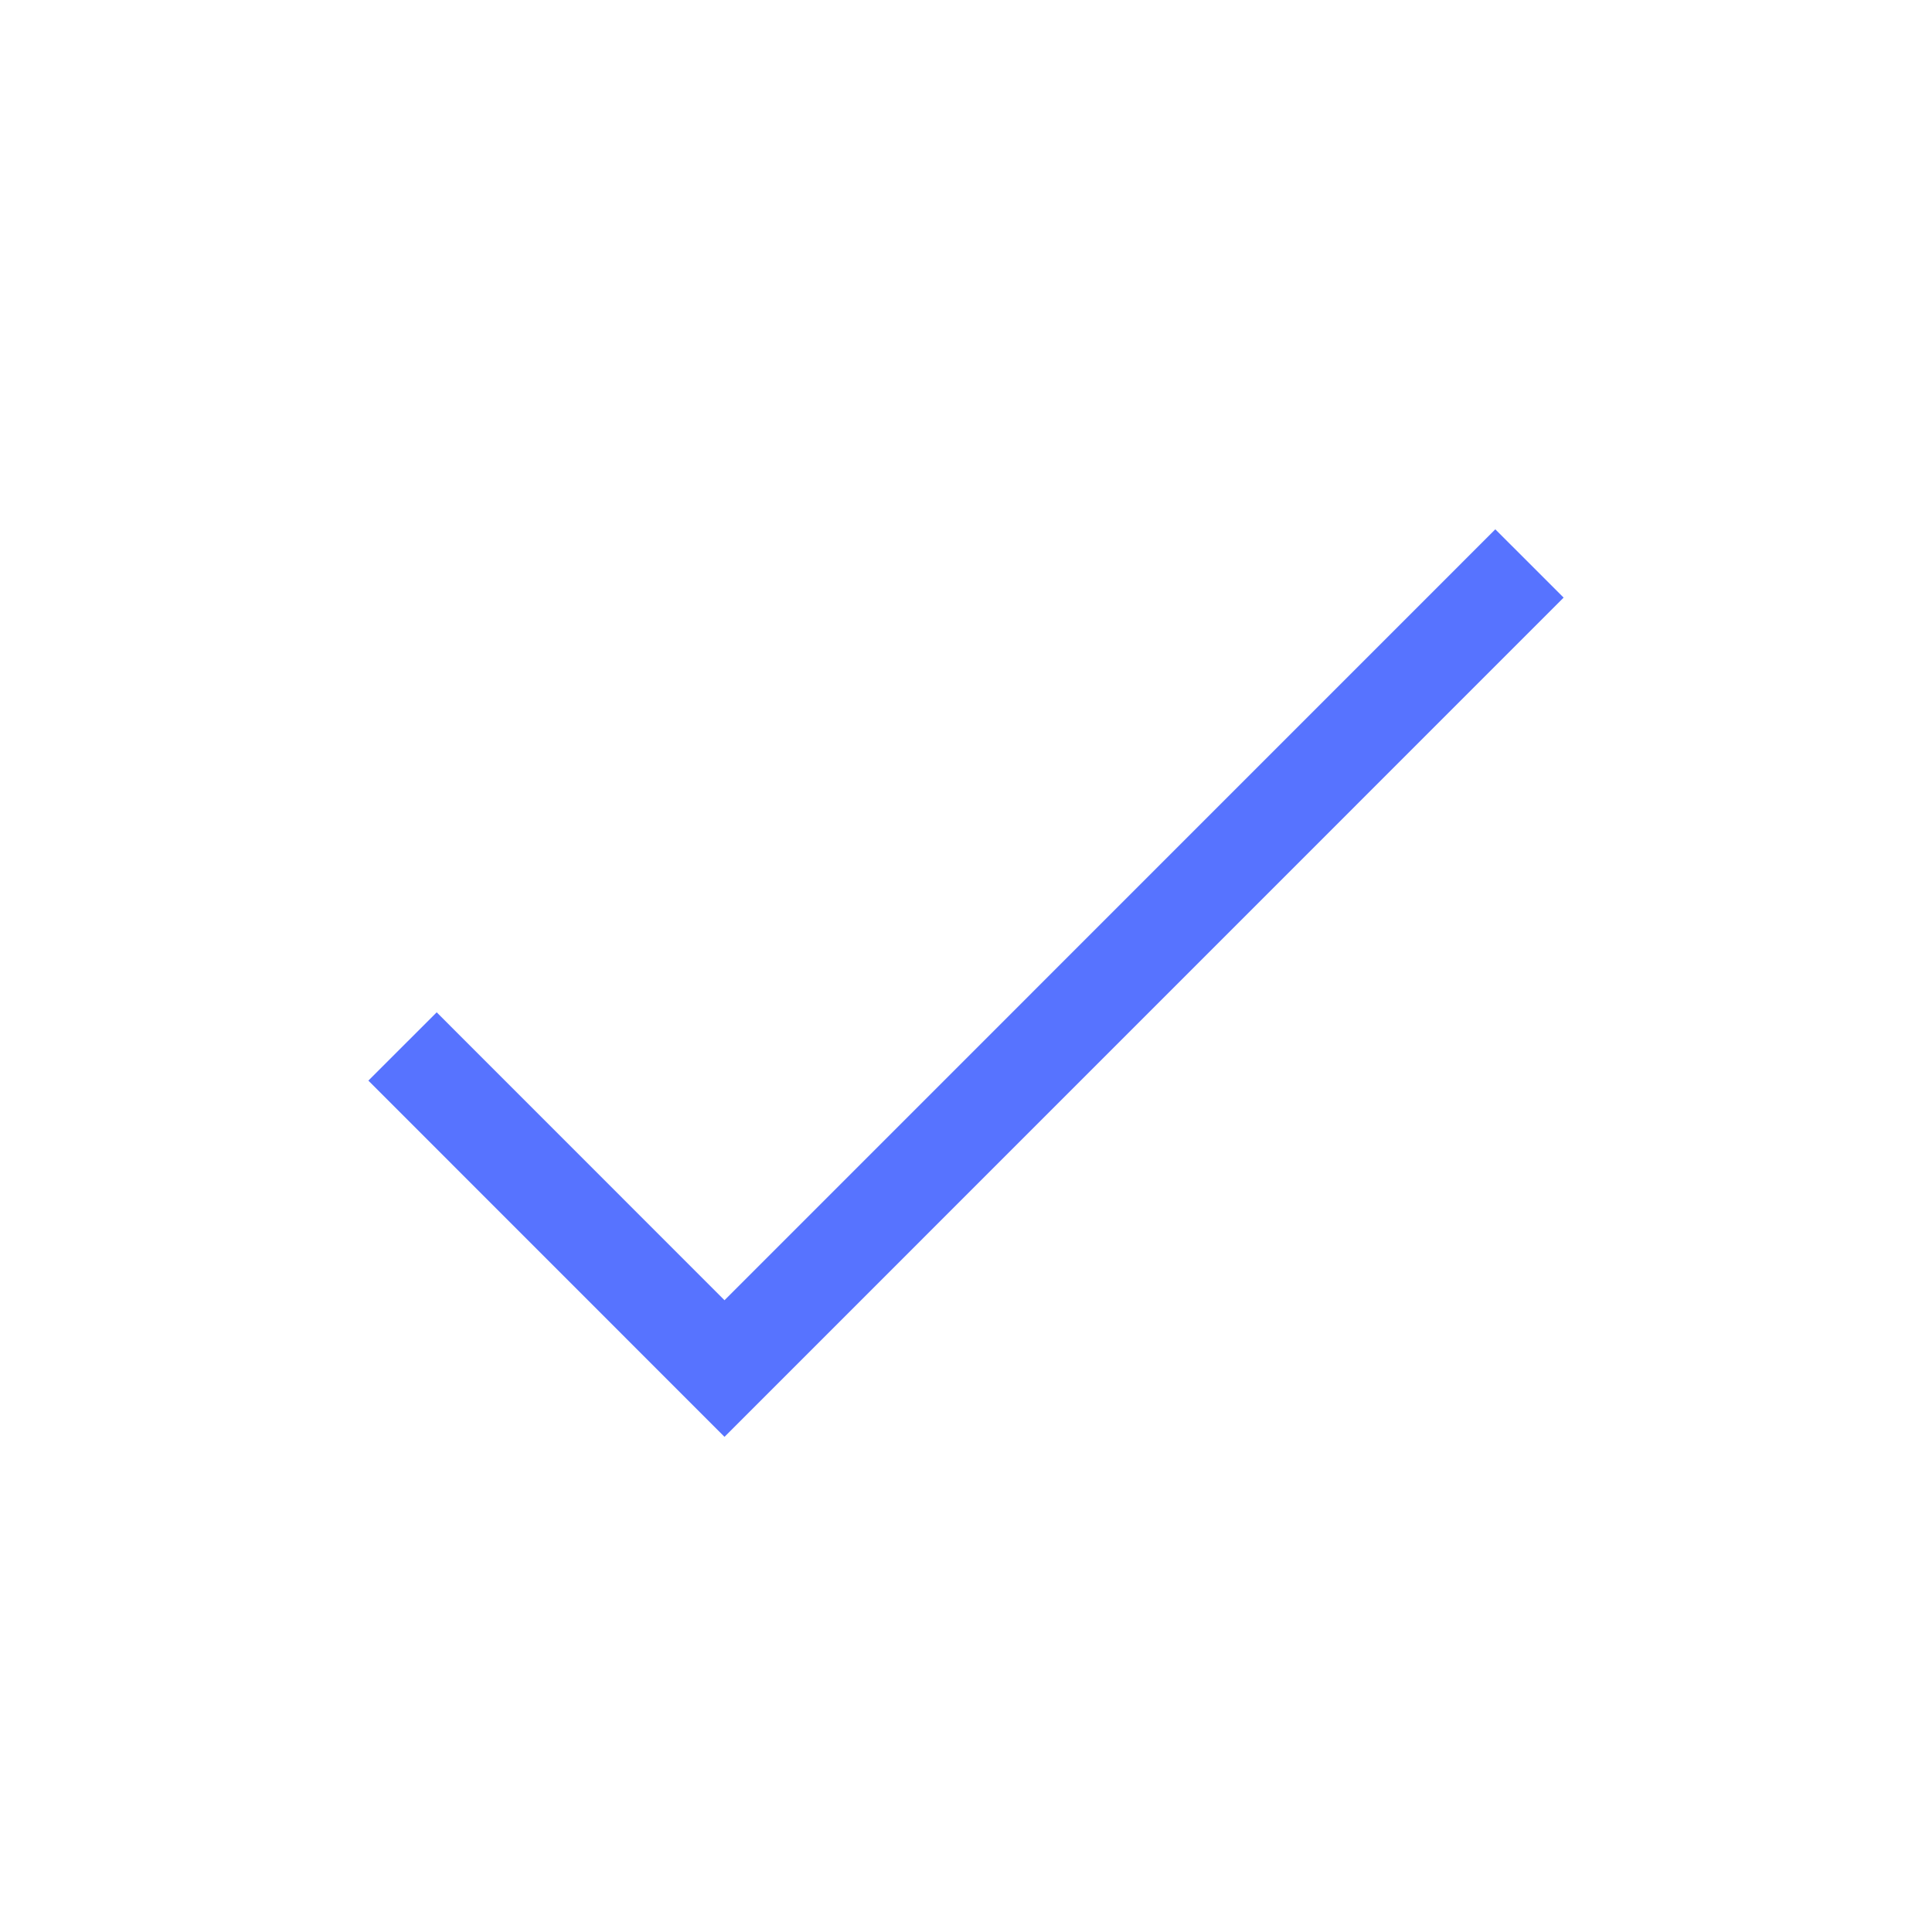
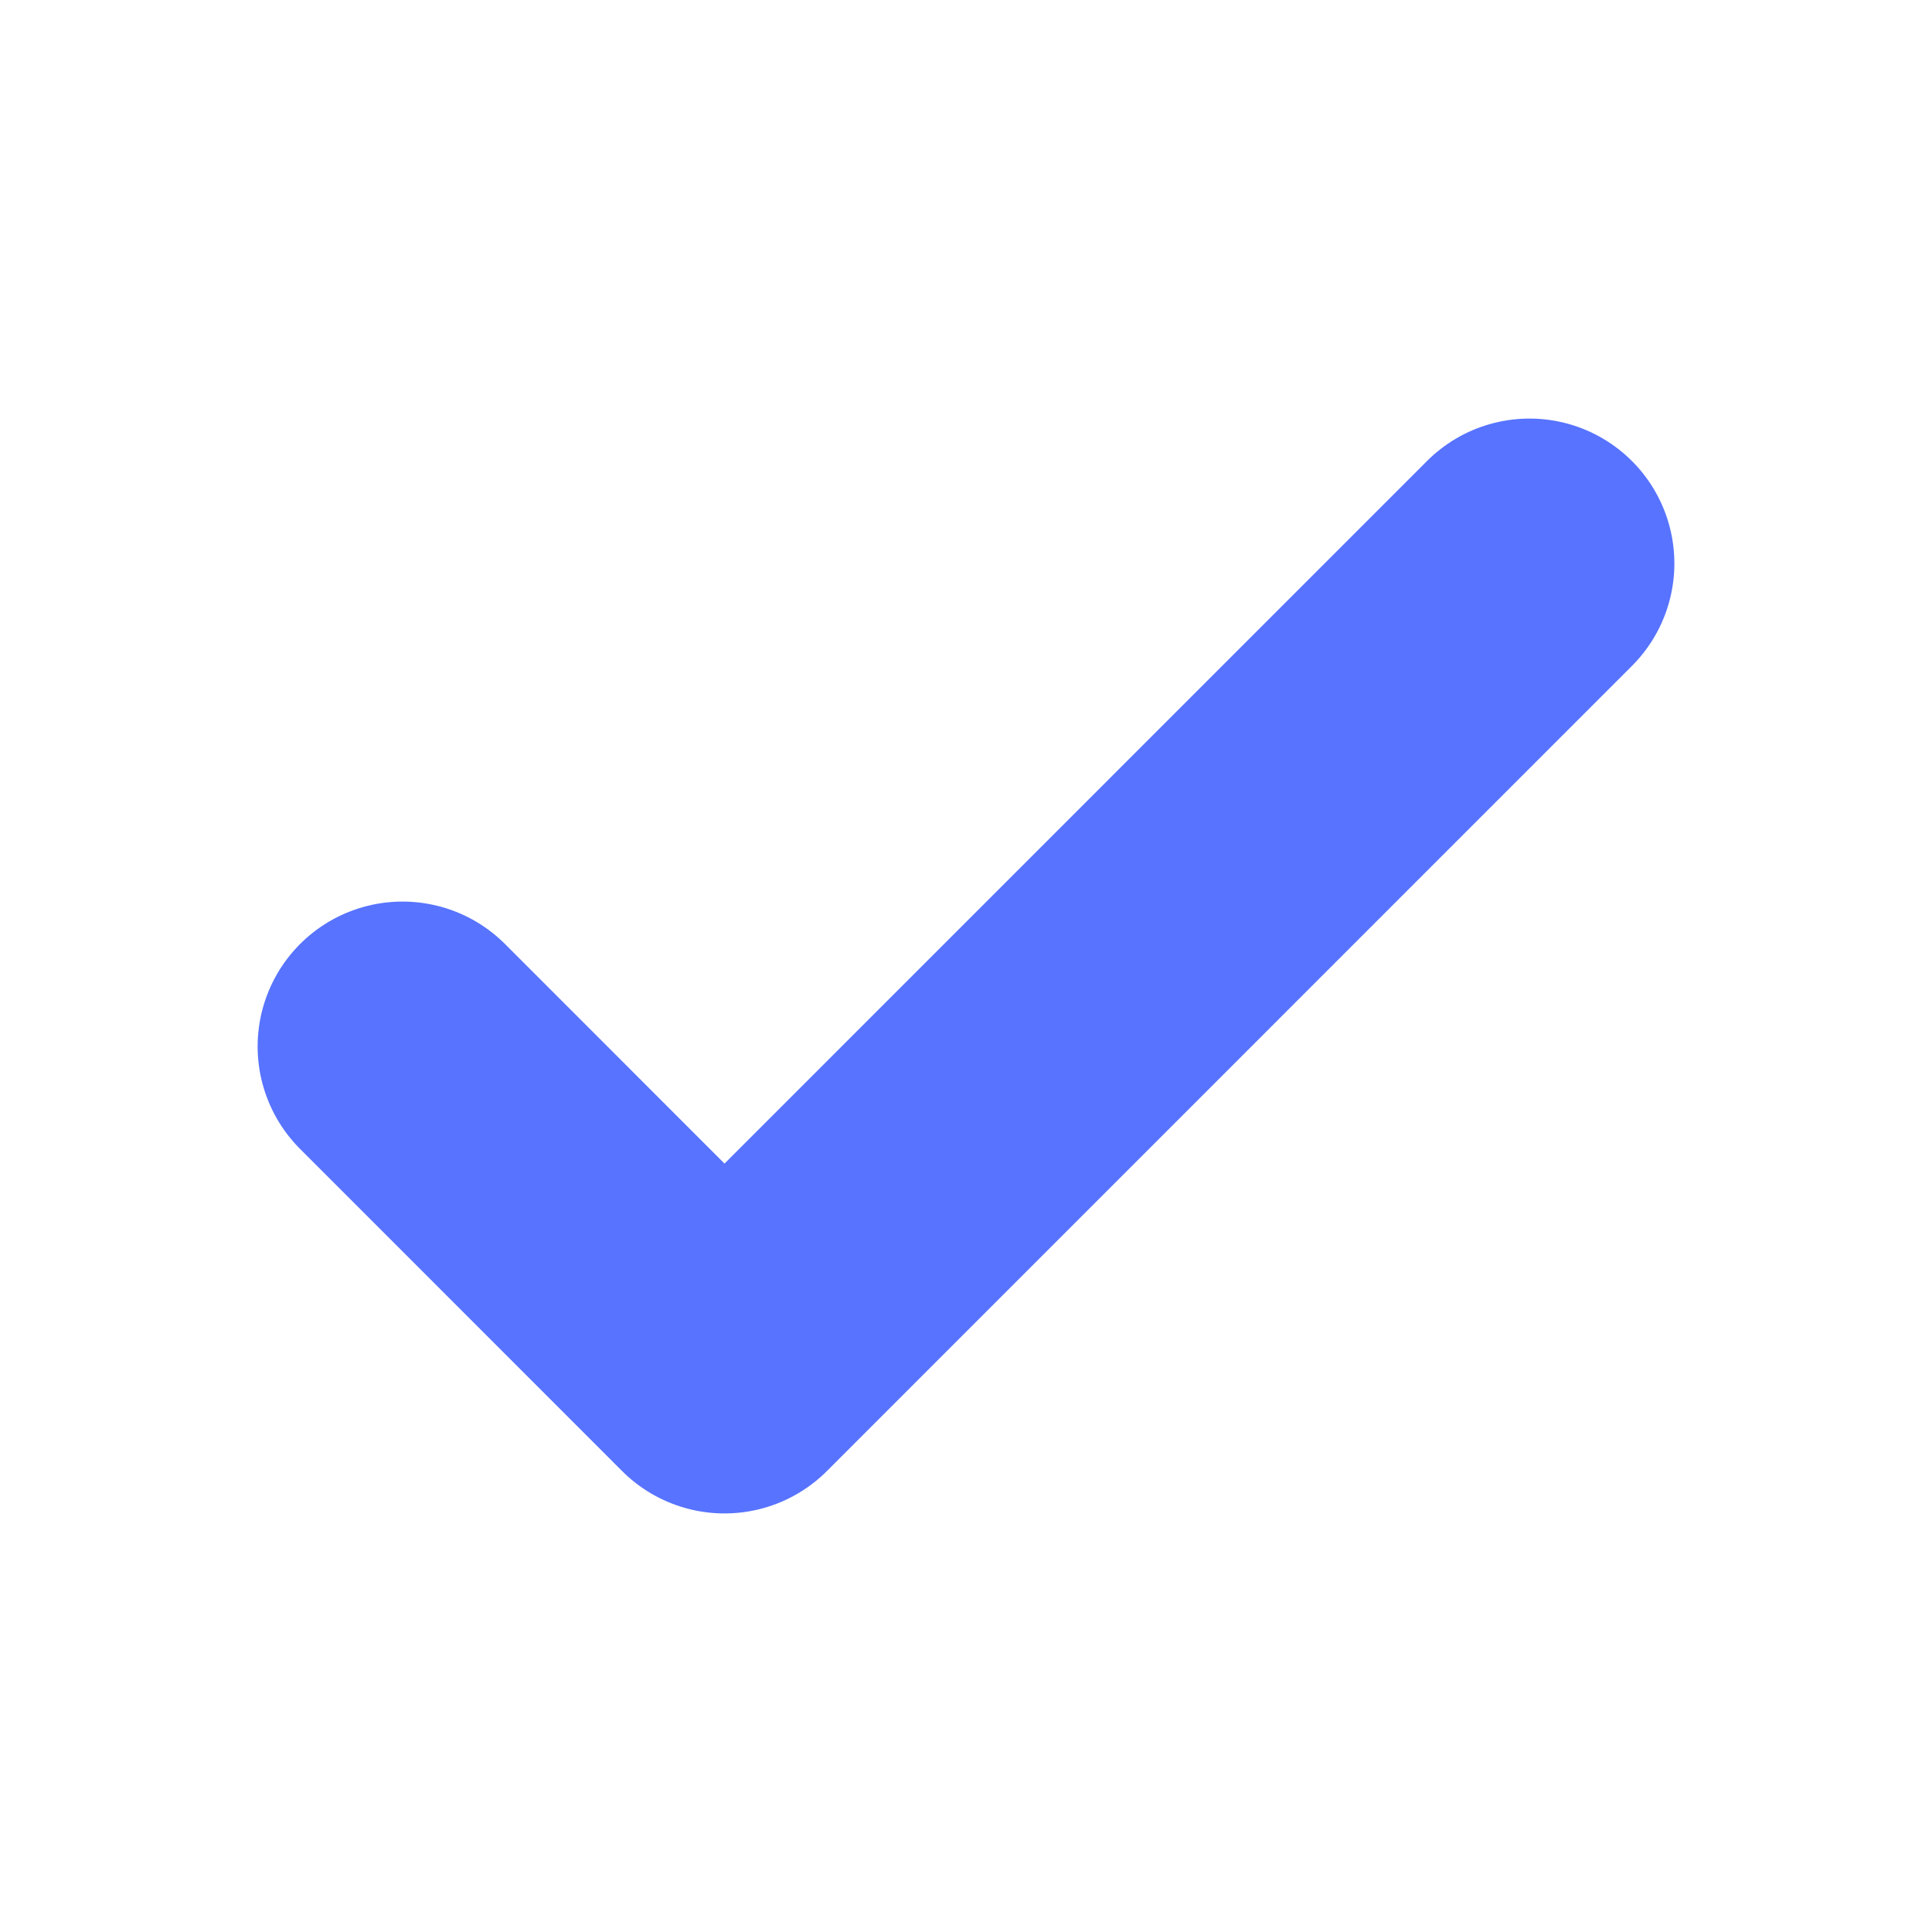
<svg xmlns="http://www.w3.org/2000/svg" width="20" height="20" viewBox="0 0 20 20" fill="none">
-   <path d="M4.167 10.833L7.5 14.167L15.833 5.833" stroke="#5773ff" strokeWidth="3" strokeLinecap="round" strokeLinejoin="round" />
+   <path d="M4.167 10.833L7.5 14.167L15.833 5.833" stroke="#5773ff" stroke-width="3" stroke-linecap="round" stroke-linejoin="round" />
</svg>
